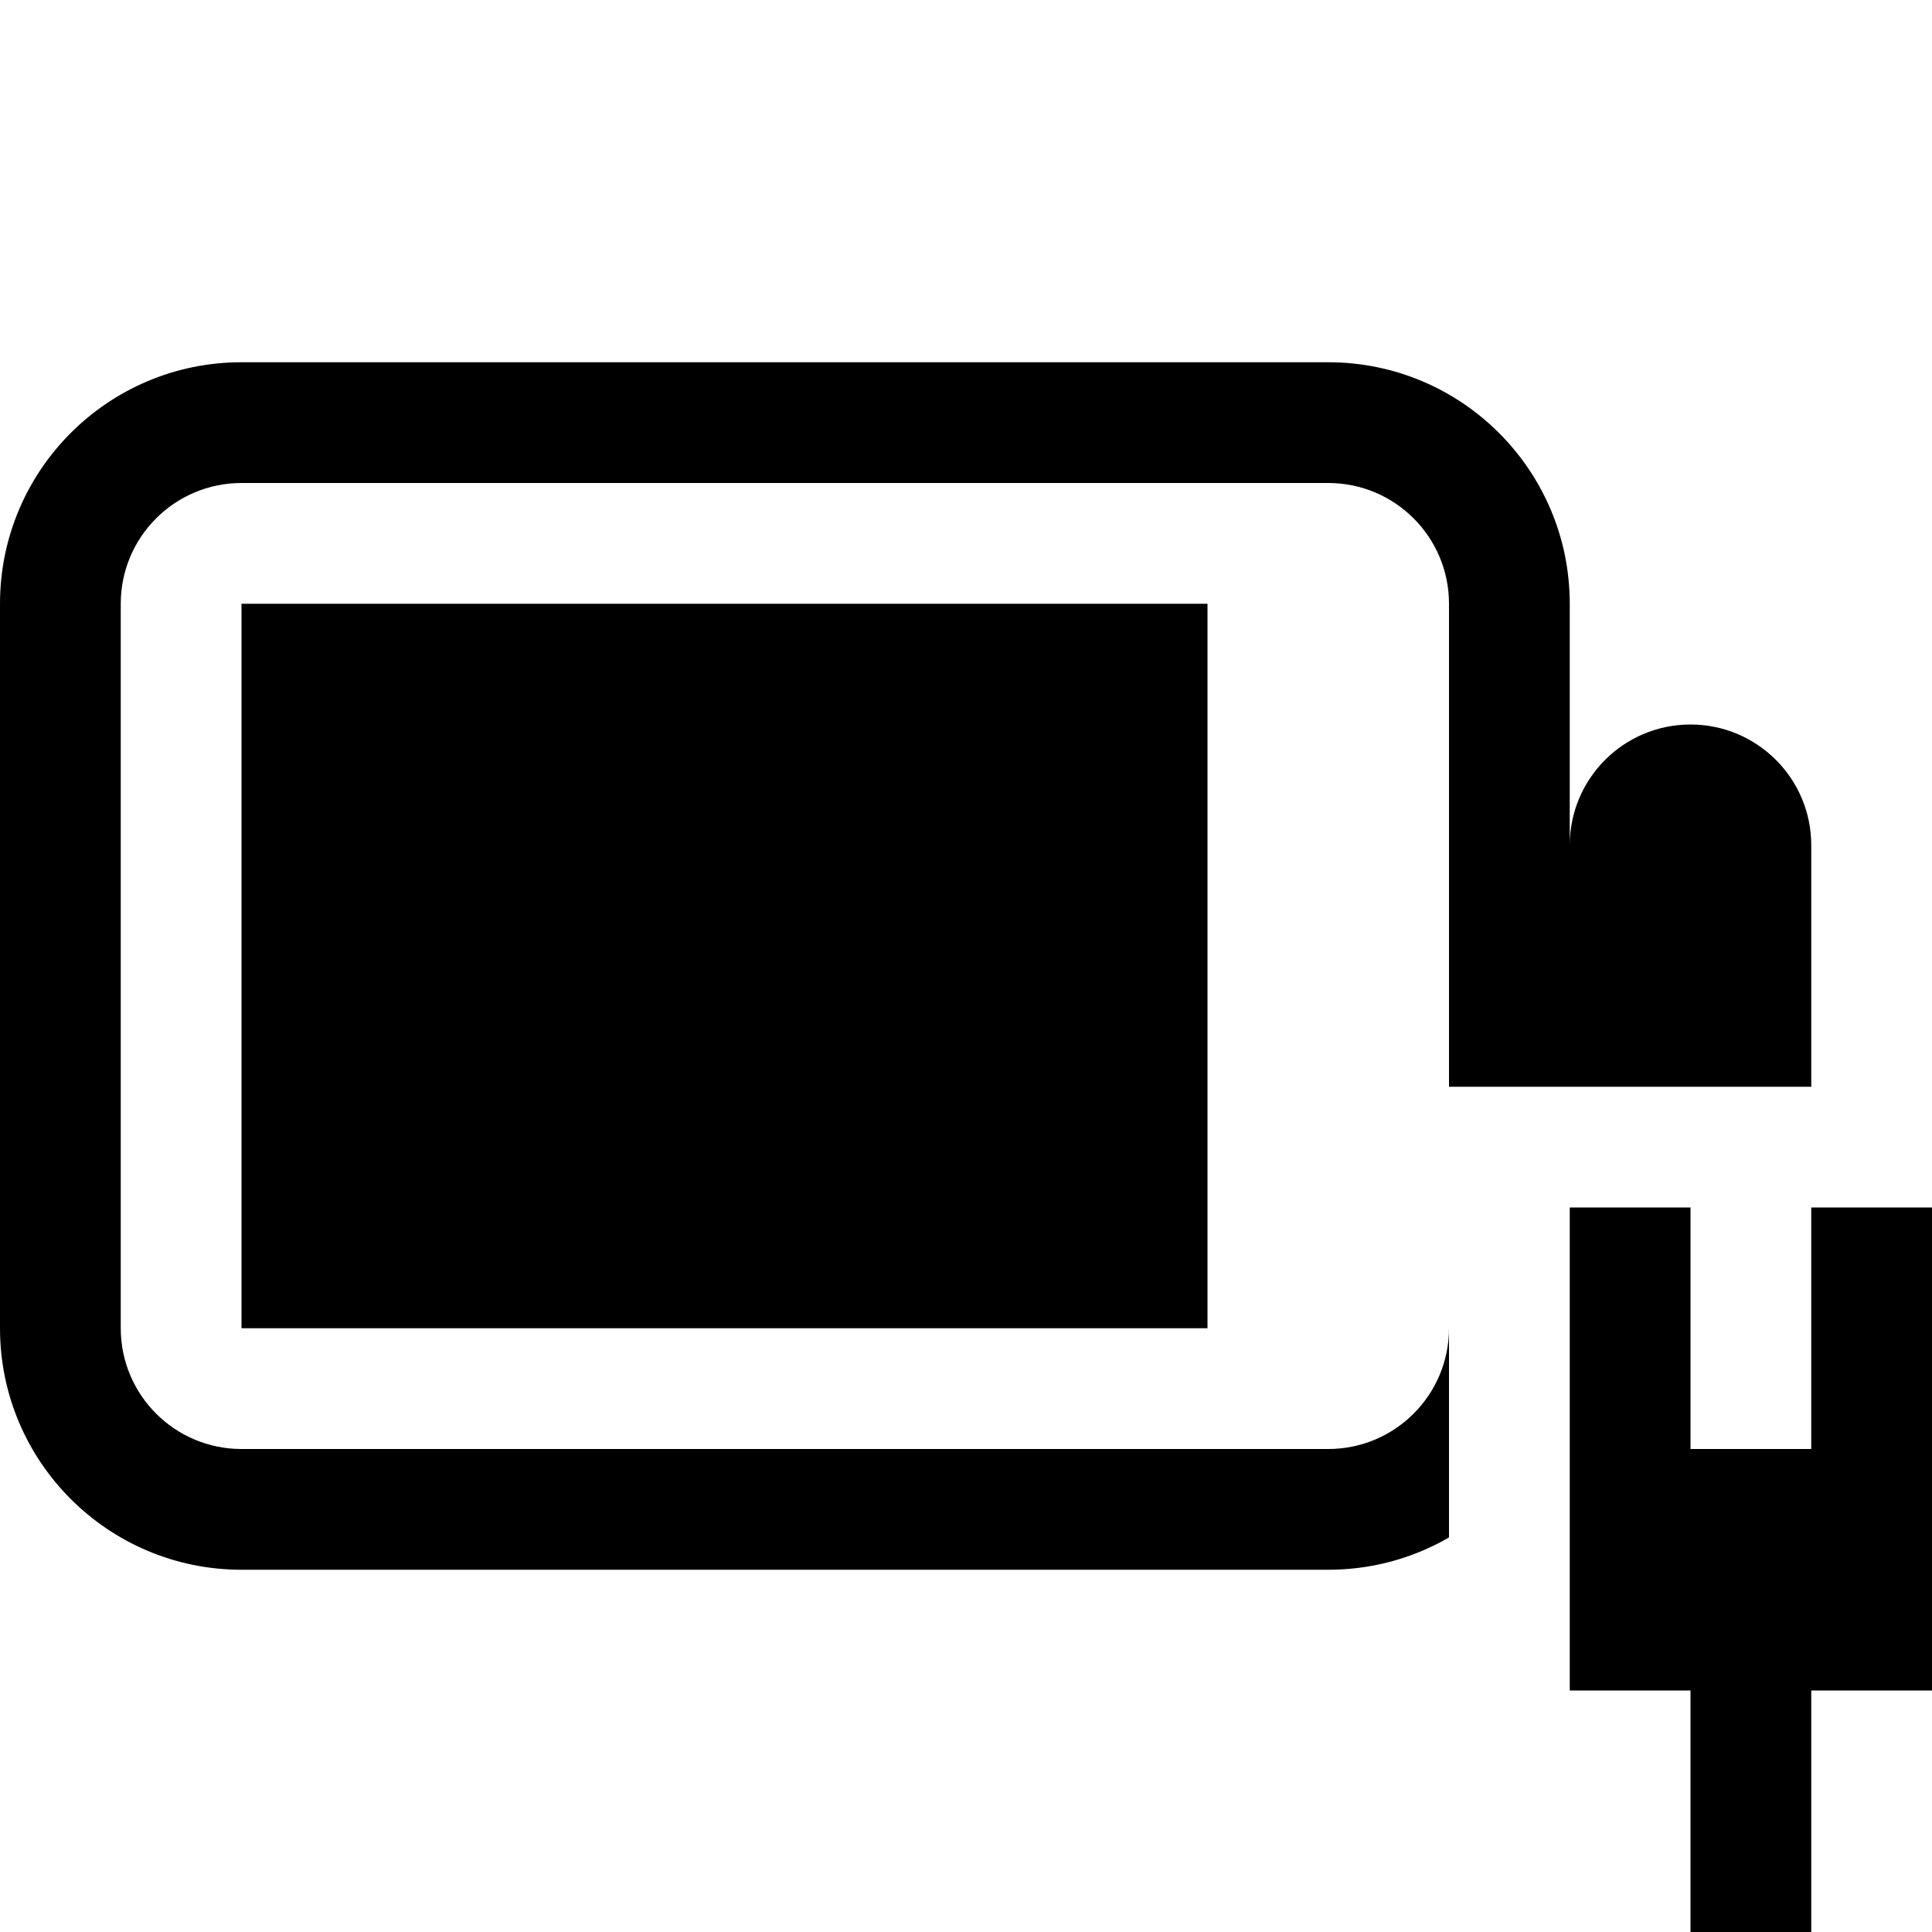
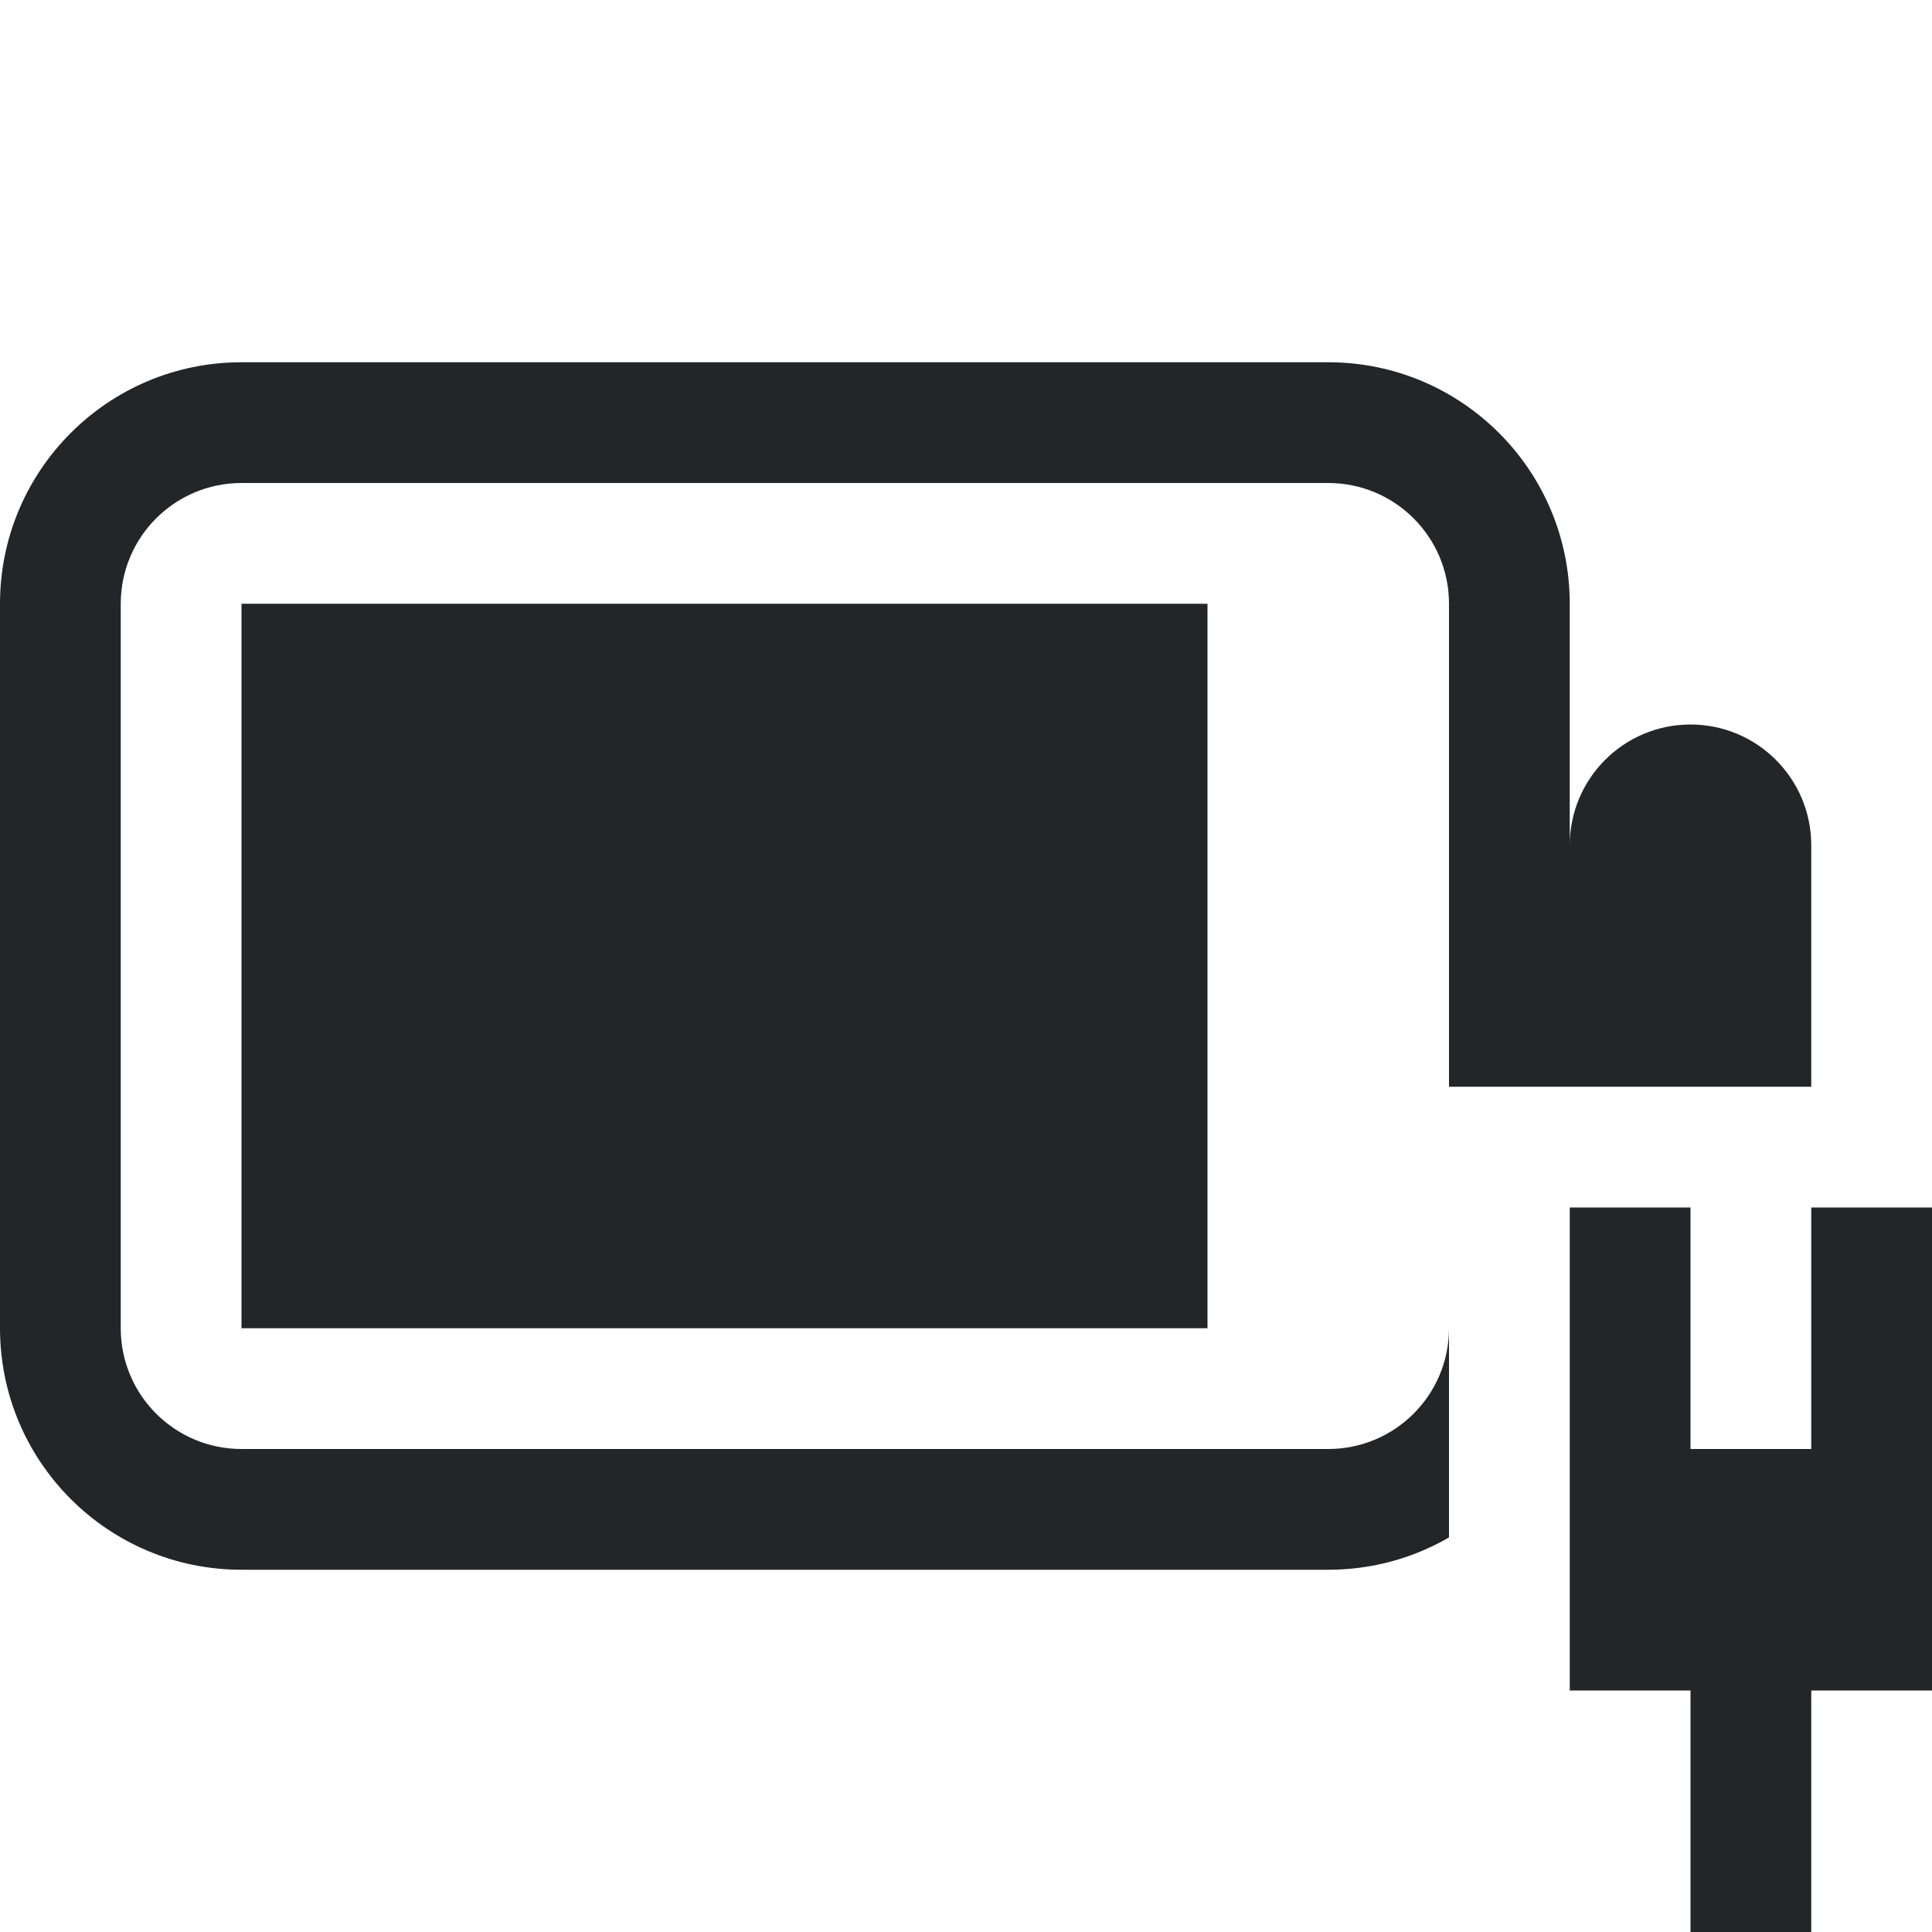
<svg xmlns="http://www.w3.org/2000/svg" width="16" height="16" viewBox="0 0 16 16">
+   <style id="current-color-scheme" type="text/css">.ColorScheme-Text{color:#232629}.ColorScheme-PositiveText{color:#27ae60}.ColorScheme-NeutralText{color:#f67400}.ColorScheme-NegativeText{color:#da4453}</style>
  <defs>
    <clipPath id="moat">
      <path clip-rule="evenodd" fill-rule="evenodd" d="M0 0H16V16H0zM12 9h5v1h-5zM12 10h5v1h-5zM12 11h5v1h-5zM12 12h5v1h-5zM12 13h5v1h-5zM12 14h5v1h-5zM13 15h3v1h-3zM13 16h3v1h-3z" />
    </clipPath>
  </defs>
  <g clip-path="url(#moat)">
-     <path fill-rule="evenodd" fill="#000000" d="M2 3h9a2 2 0 0 1 2 2v6a2 2 0 0 1 -2 2h-9a2 2 0 0 1 -2 -2v-6a2 2 0 0 1 2 -2zM2 4h9a1 1 0 0 1 1 1v6a1 1 0 0 1 -1 1h-9a1 1 0 0 1 -1 -1v-6a1 1 0 0 1 1 -1zM14 6h0a1 1 0 0 1 1 1v2a1 1 0 0 1 -1 1h0a1 1 0 0 1 -1 -1v-2a1 1 0 0 1 1 -1z" />
-     <path fill="#000000" d="M2 5h8v6h-8z" />
+     <path class="ColorScheme-Text" fill-rule="evenodd" fill="currentColor" d="M2 3h9a2 2 0 0 1 2 2v6a2 2 0 0 1 -2 2h-9a2 2 0 0 1 -2 -2v-6a2 2 0 0 1 2 -2zM2 4h9a1 1 0 0 1 1 1v6a1 1 0 0 1 -1 1h-9a1 1 0 0 1 -1 -1v-6a1 1 0 0 1 1 -1zM14 6h0a1 1 0 0 1 1 1v2a1 1 0 0 1 -1 1h0a1 1 0 0 1 -1 -1v-2a1 1 0 0 1 1 -1z" />
+     <path class="ColorScheme-Text" fill="currentColor" d="M2 5h8v6h-8z" />
  </g>
-   <path fill="#000000" d="M13 10h1v1h-1zM15 10h1v1h-1zM13 11h1v1h-1zM15 11h1v1h-1zM13 12h3v1h-3zM13 13h3v1h-3zM14 14h1v1h-1zM14 15h1v1h-1z" />
+   <path class="ColorScheme-Text" fill="currentColor" d="M13 10h1v1h-1zM15 10h1v1h-1zM13 11h1v1h-1zM15 11h1v1h-1zM13 12h3v1h-3zM13 13h3v1h-3zM14 14h1v1h-1zM14 15h1v1h-1z" />
</svg>
